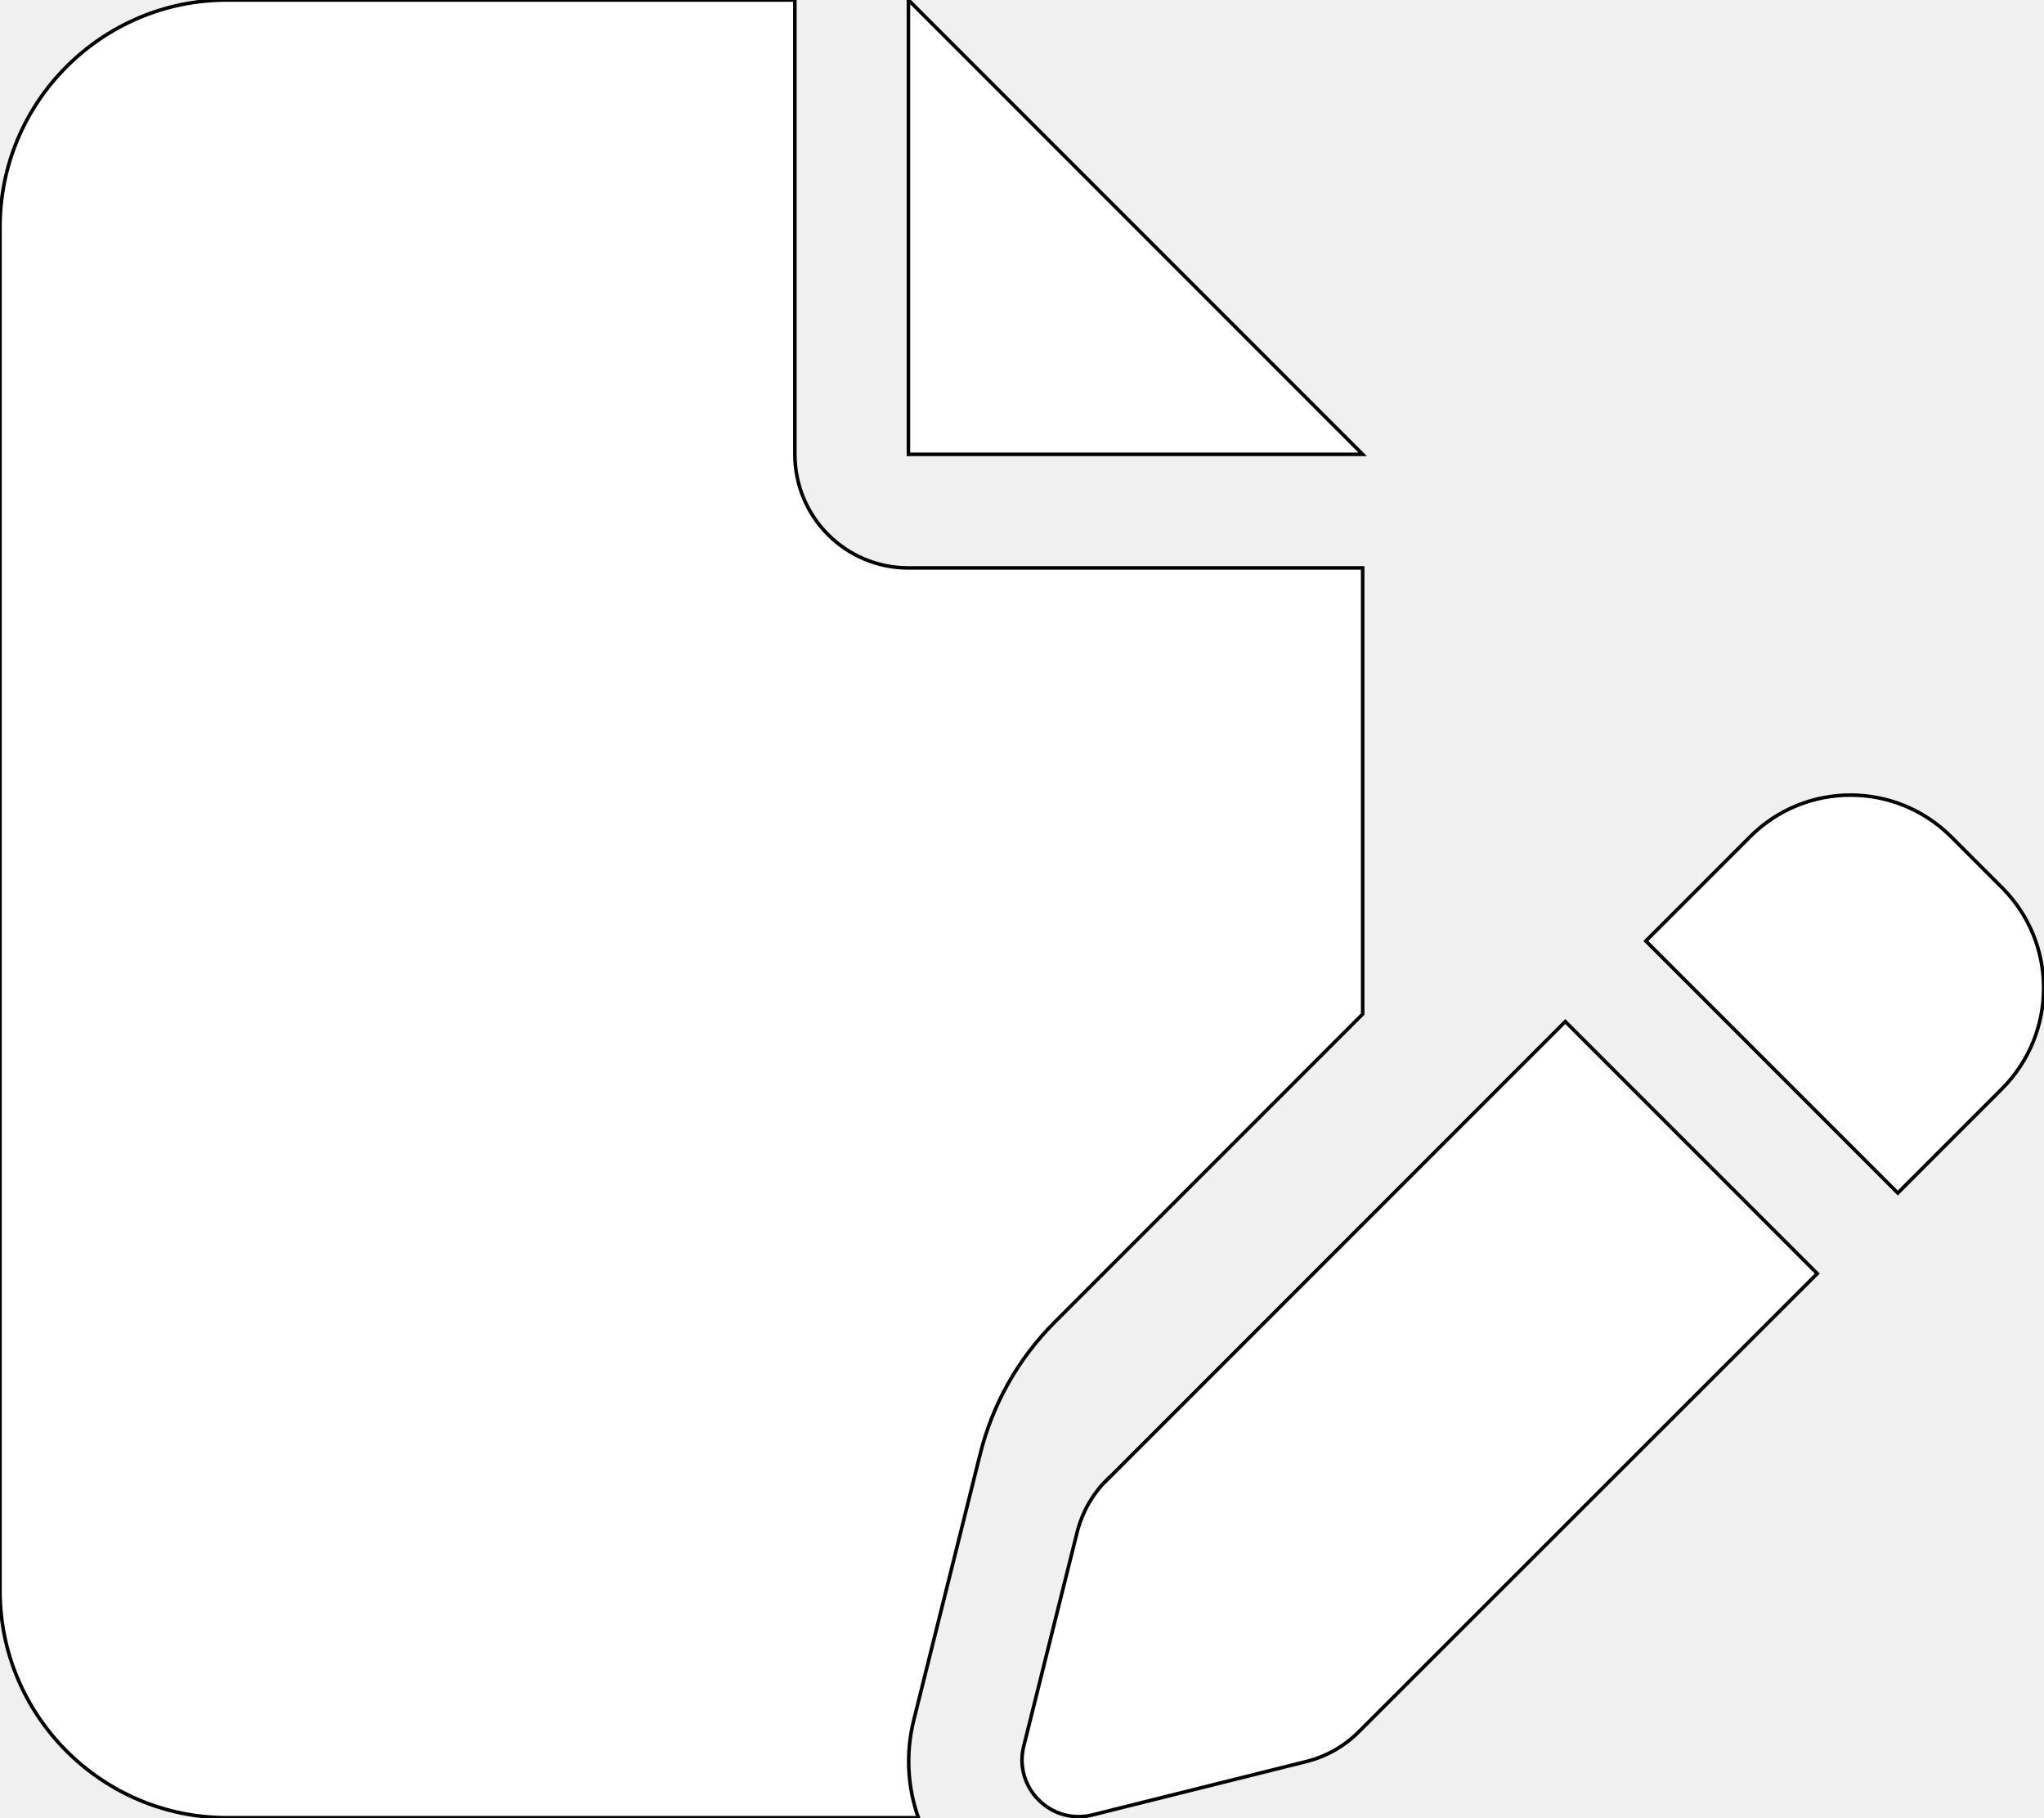
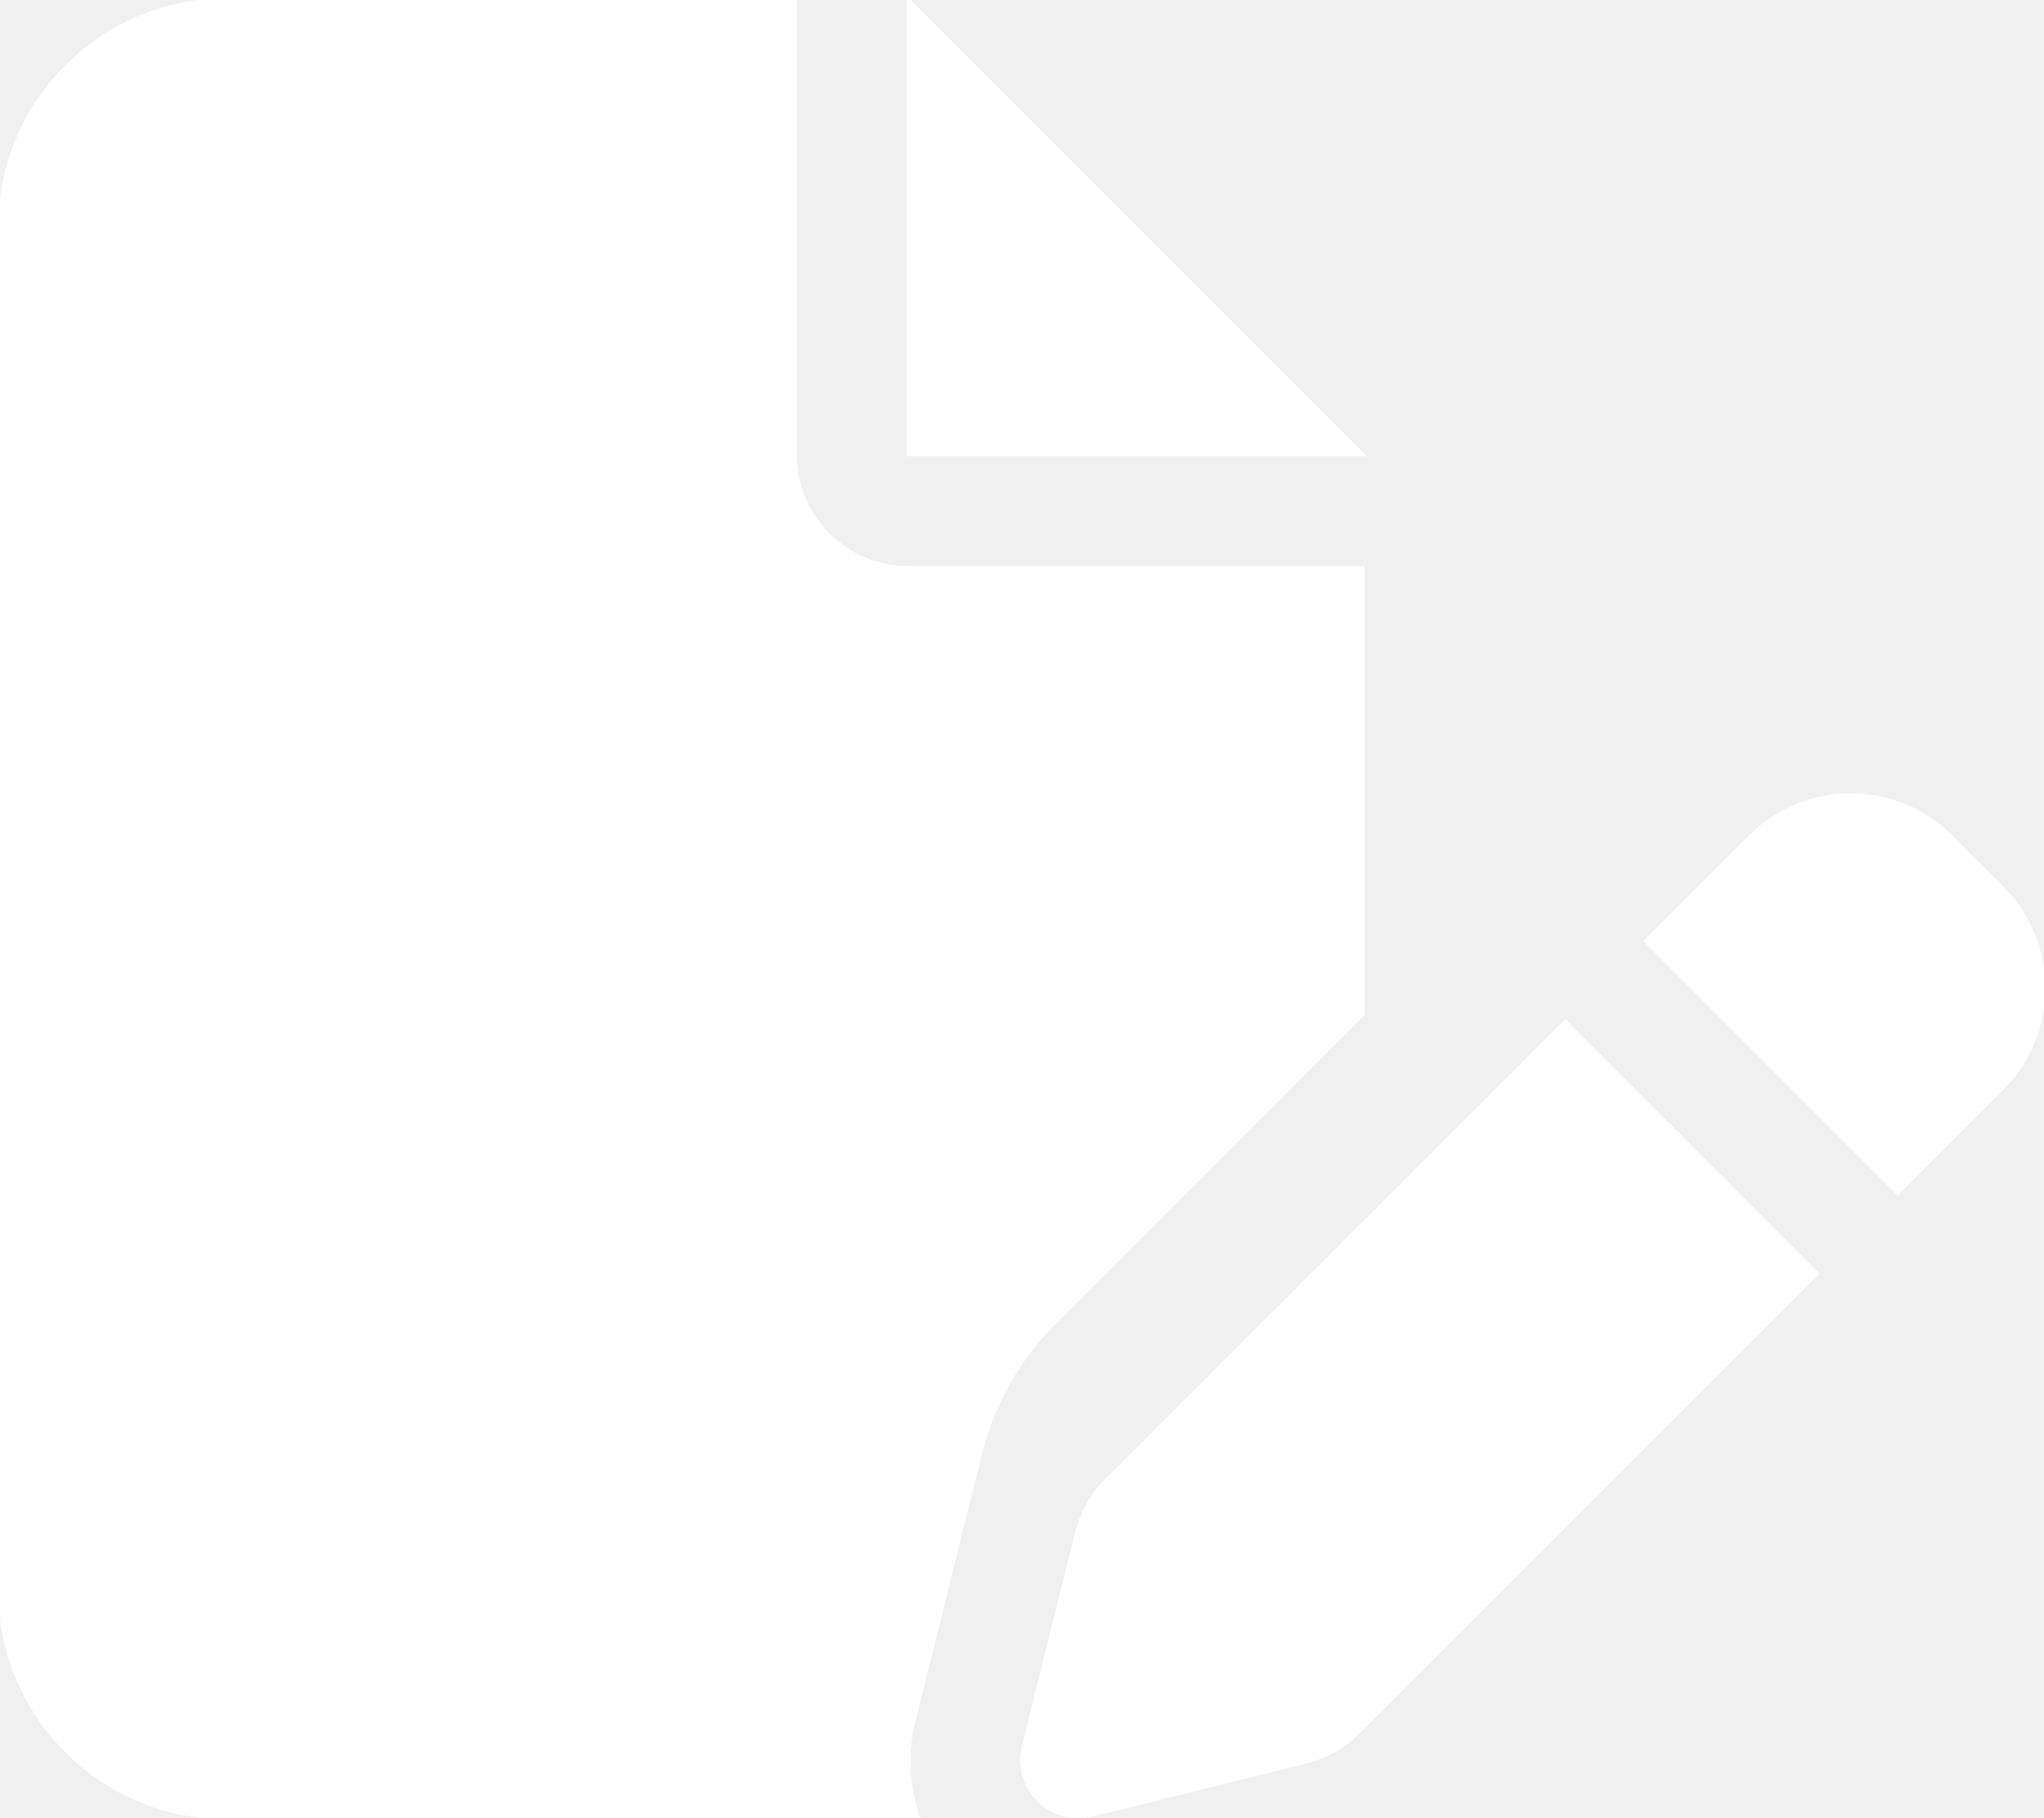
<svg xmlns="http://www.w3.org/2000/svg" height="1em" viewBox="0 0 576 512">
-   <path stroke="black" fill="white" d="M0 64C0 28.7 28.7 0 64 0H224V128c0 17.7 14.3 32 32 32H384V285.7l-86.8 86.8c-10.3 10.3-17.5 23.1-21 37.2l-18.7 74.9c-2.3 9.2-1.8 18.8 1.3 27.5H64c-35.3 0-64-28.7-64-64V64zm384 64H256V0L384 128zM549.8 235.7l14.4 14.4c15.6 15.6 15.6 40.9 0 56.6l-29.4 29.4-71-71 29.4-29.4c15.6-15.6 40.9-15.6 56.6 0zM311.9 417L441.1 287.8l71 71L382.9 487.9c-4.1 4.1-9.2 7-14.9 8.4l-60.1 15c-5.5 1.4-11.2-.2-15.2-4.2s-5.6-9.7-4.2-15.2l15-60.1c1.4-5.6 4.3-10.8 8.4-14.9z" />
+   <path stroke="white" fill="white" d="M0 64C0 28.7 28.7 0 64 0H224V128c0 17.7 14.3 32 32 32H384V285.7l-86.8 86.8c-10.3 10.3-17.5 23.1-21 37.2l-18.7 74.9c-2.3 9.2-1.8 18.8 1.3 27.5H64c-35.3 0-64-28.7-64-64V64zm384 64H256V0L384 128zM549.8 235.7l14.4 14.4c15.6 15.6 15.6 40.9 0 56.6l-29.4 29.4-71-71 29.4-29.4c15.6-15.6 40.9-15.6 56.6 0zM311.9 417L441.1 287.8l71 71L382.9 487.9c-4.1 4.1-9.2 7-14.9 8.4l-60.1 15c-5.5 1.4-11.2-.2-15.2-4.2s-5.6-9.7-4.2-15.2l15-60.1c1.4-5.6 4.3-10.8 8.4-14.9z" />
</svg>
